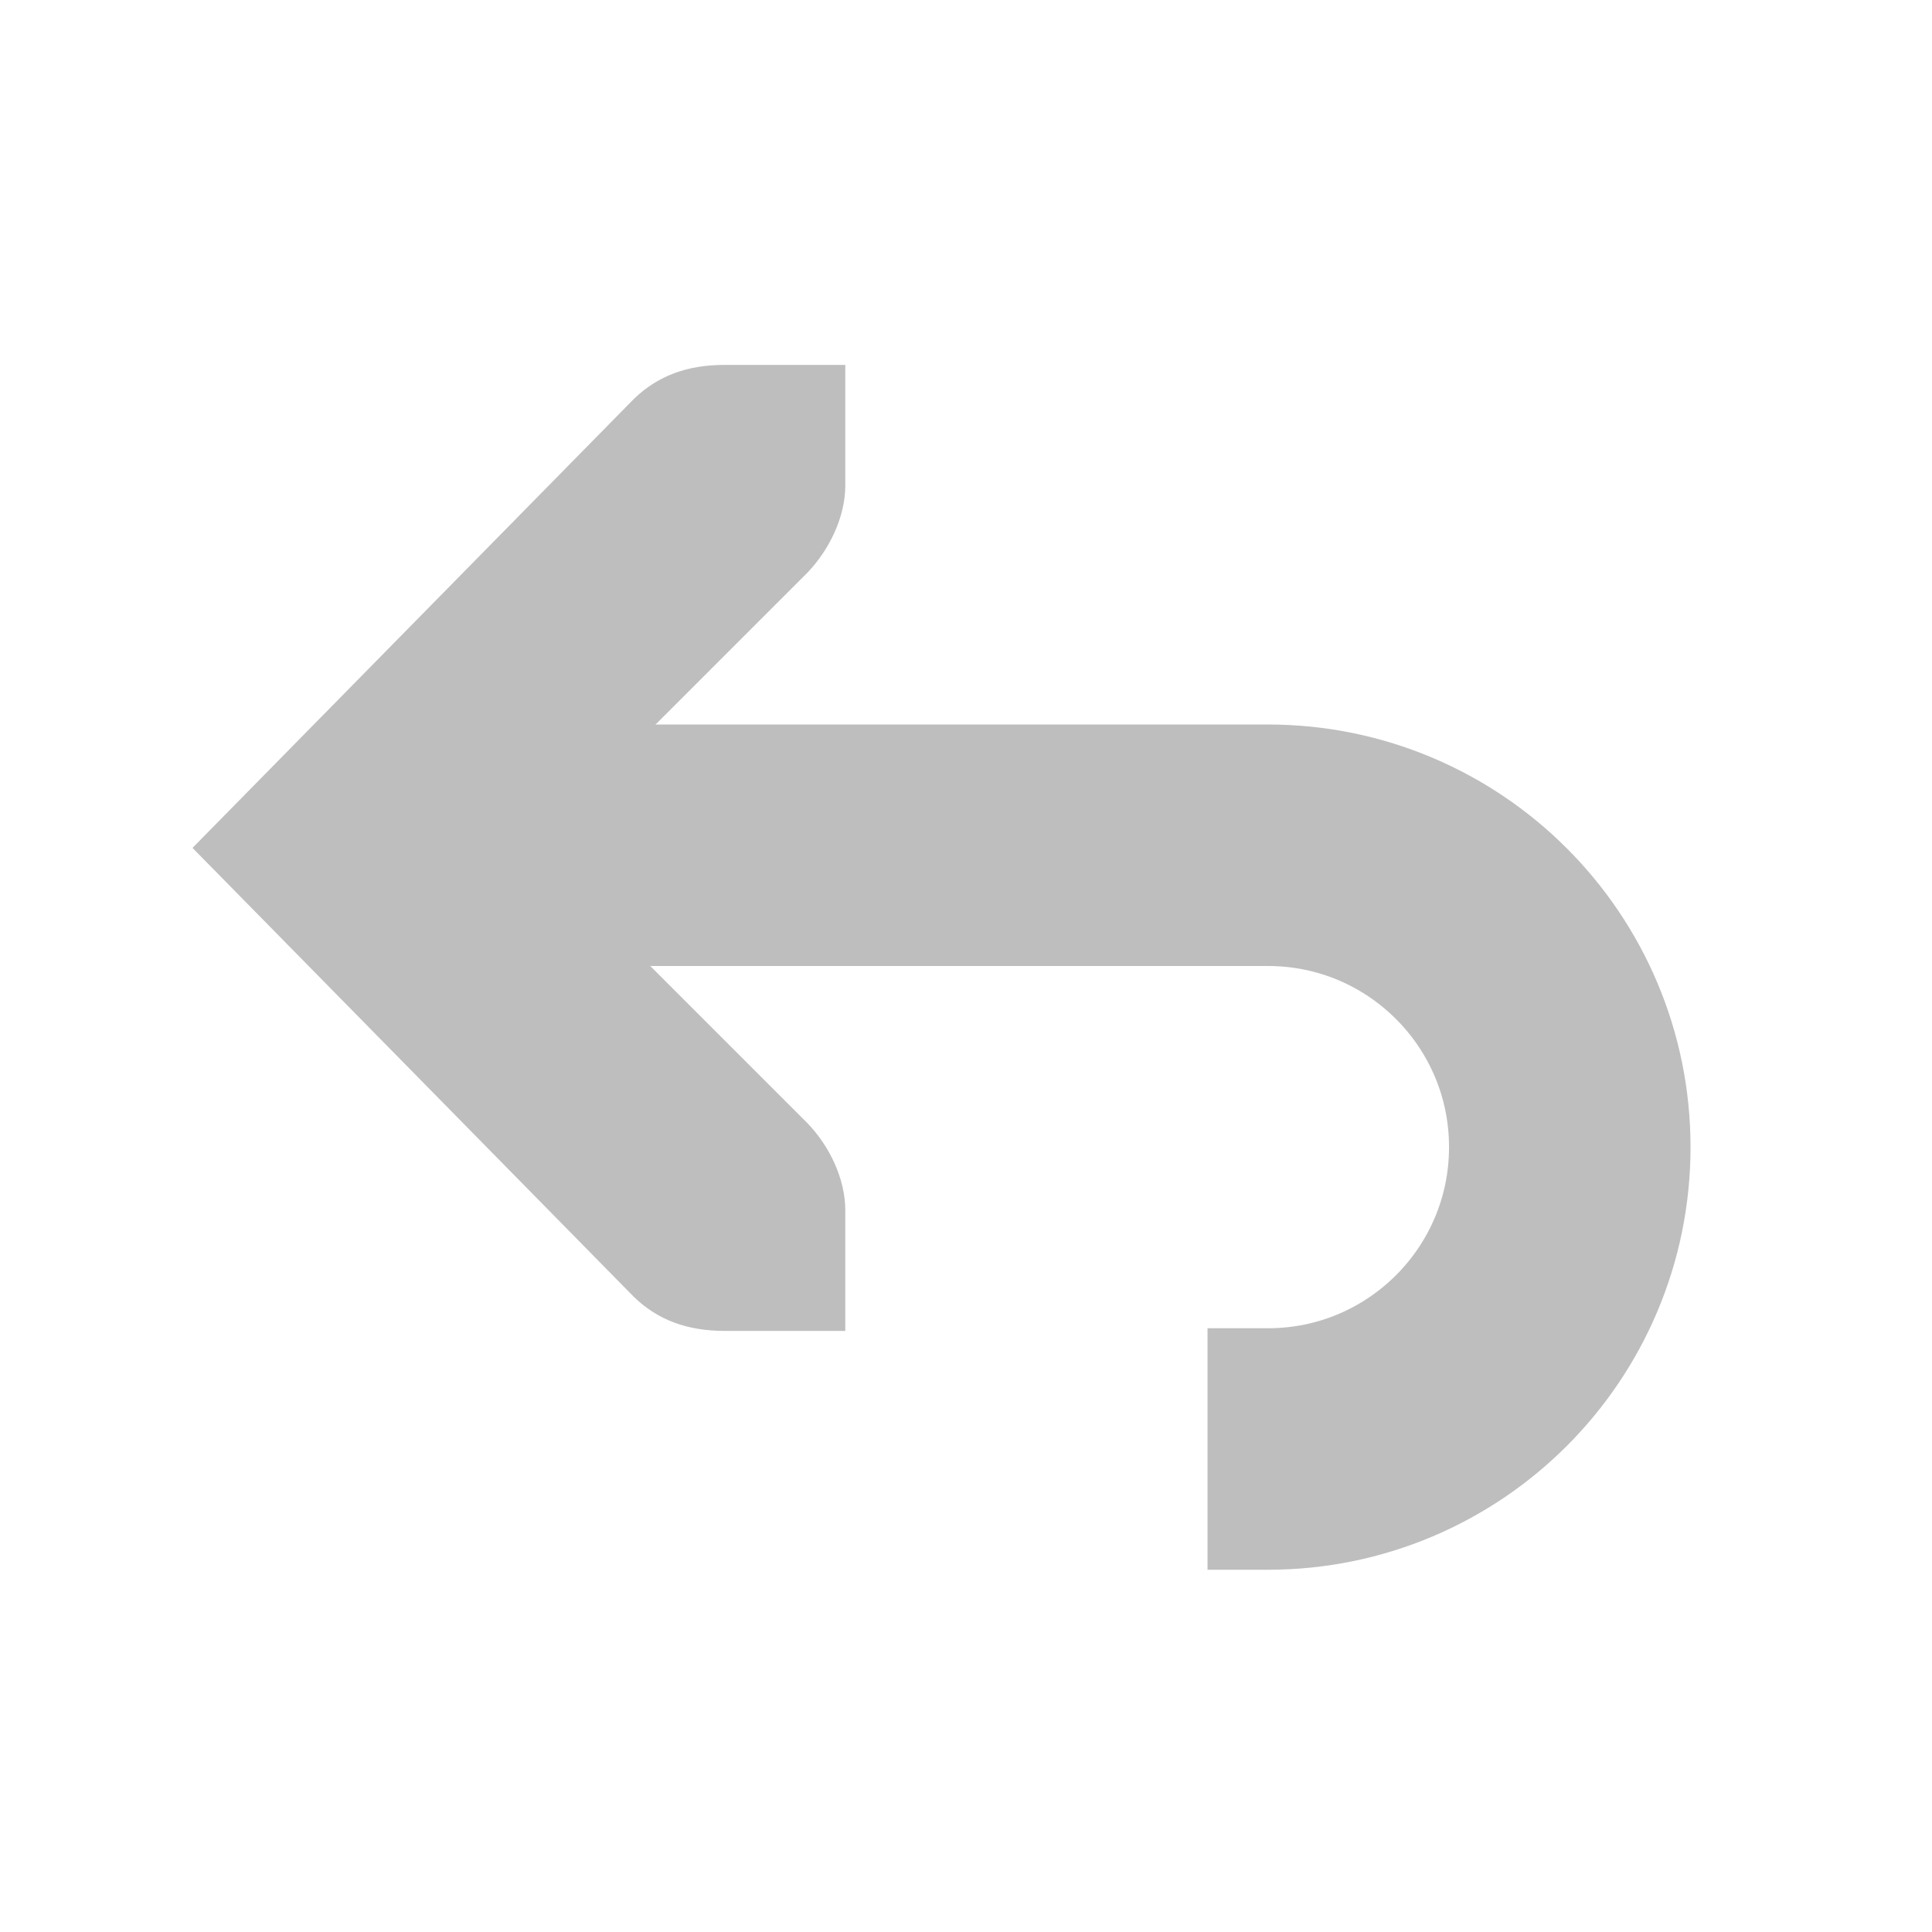
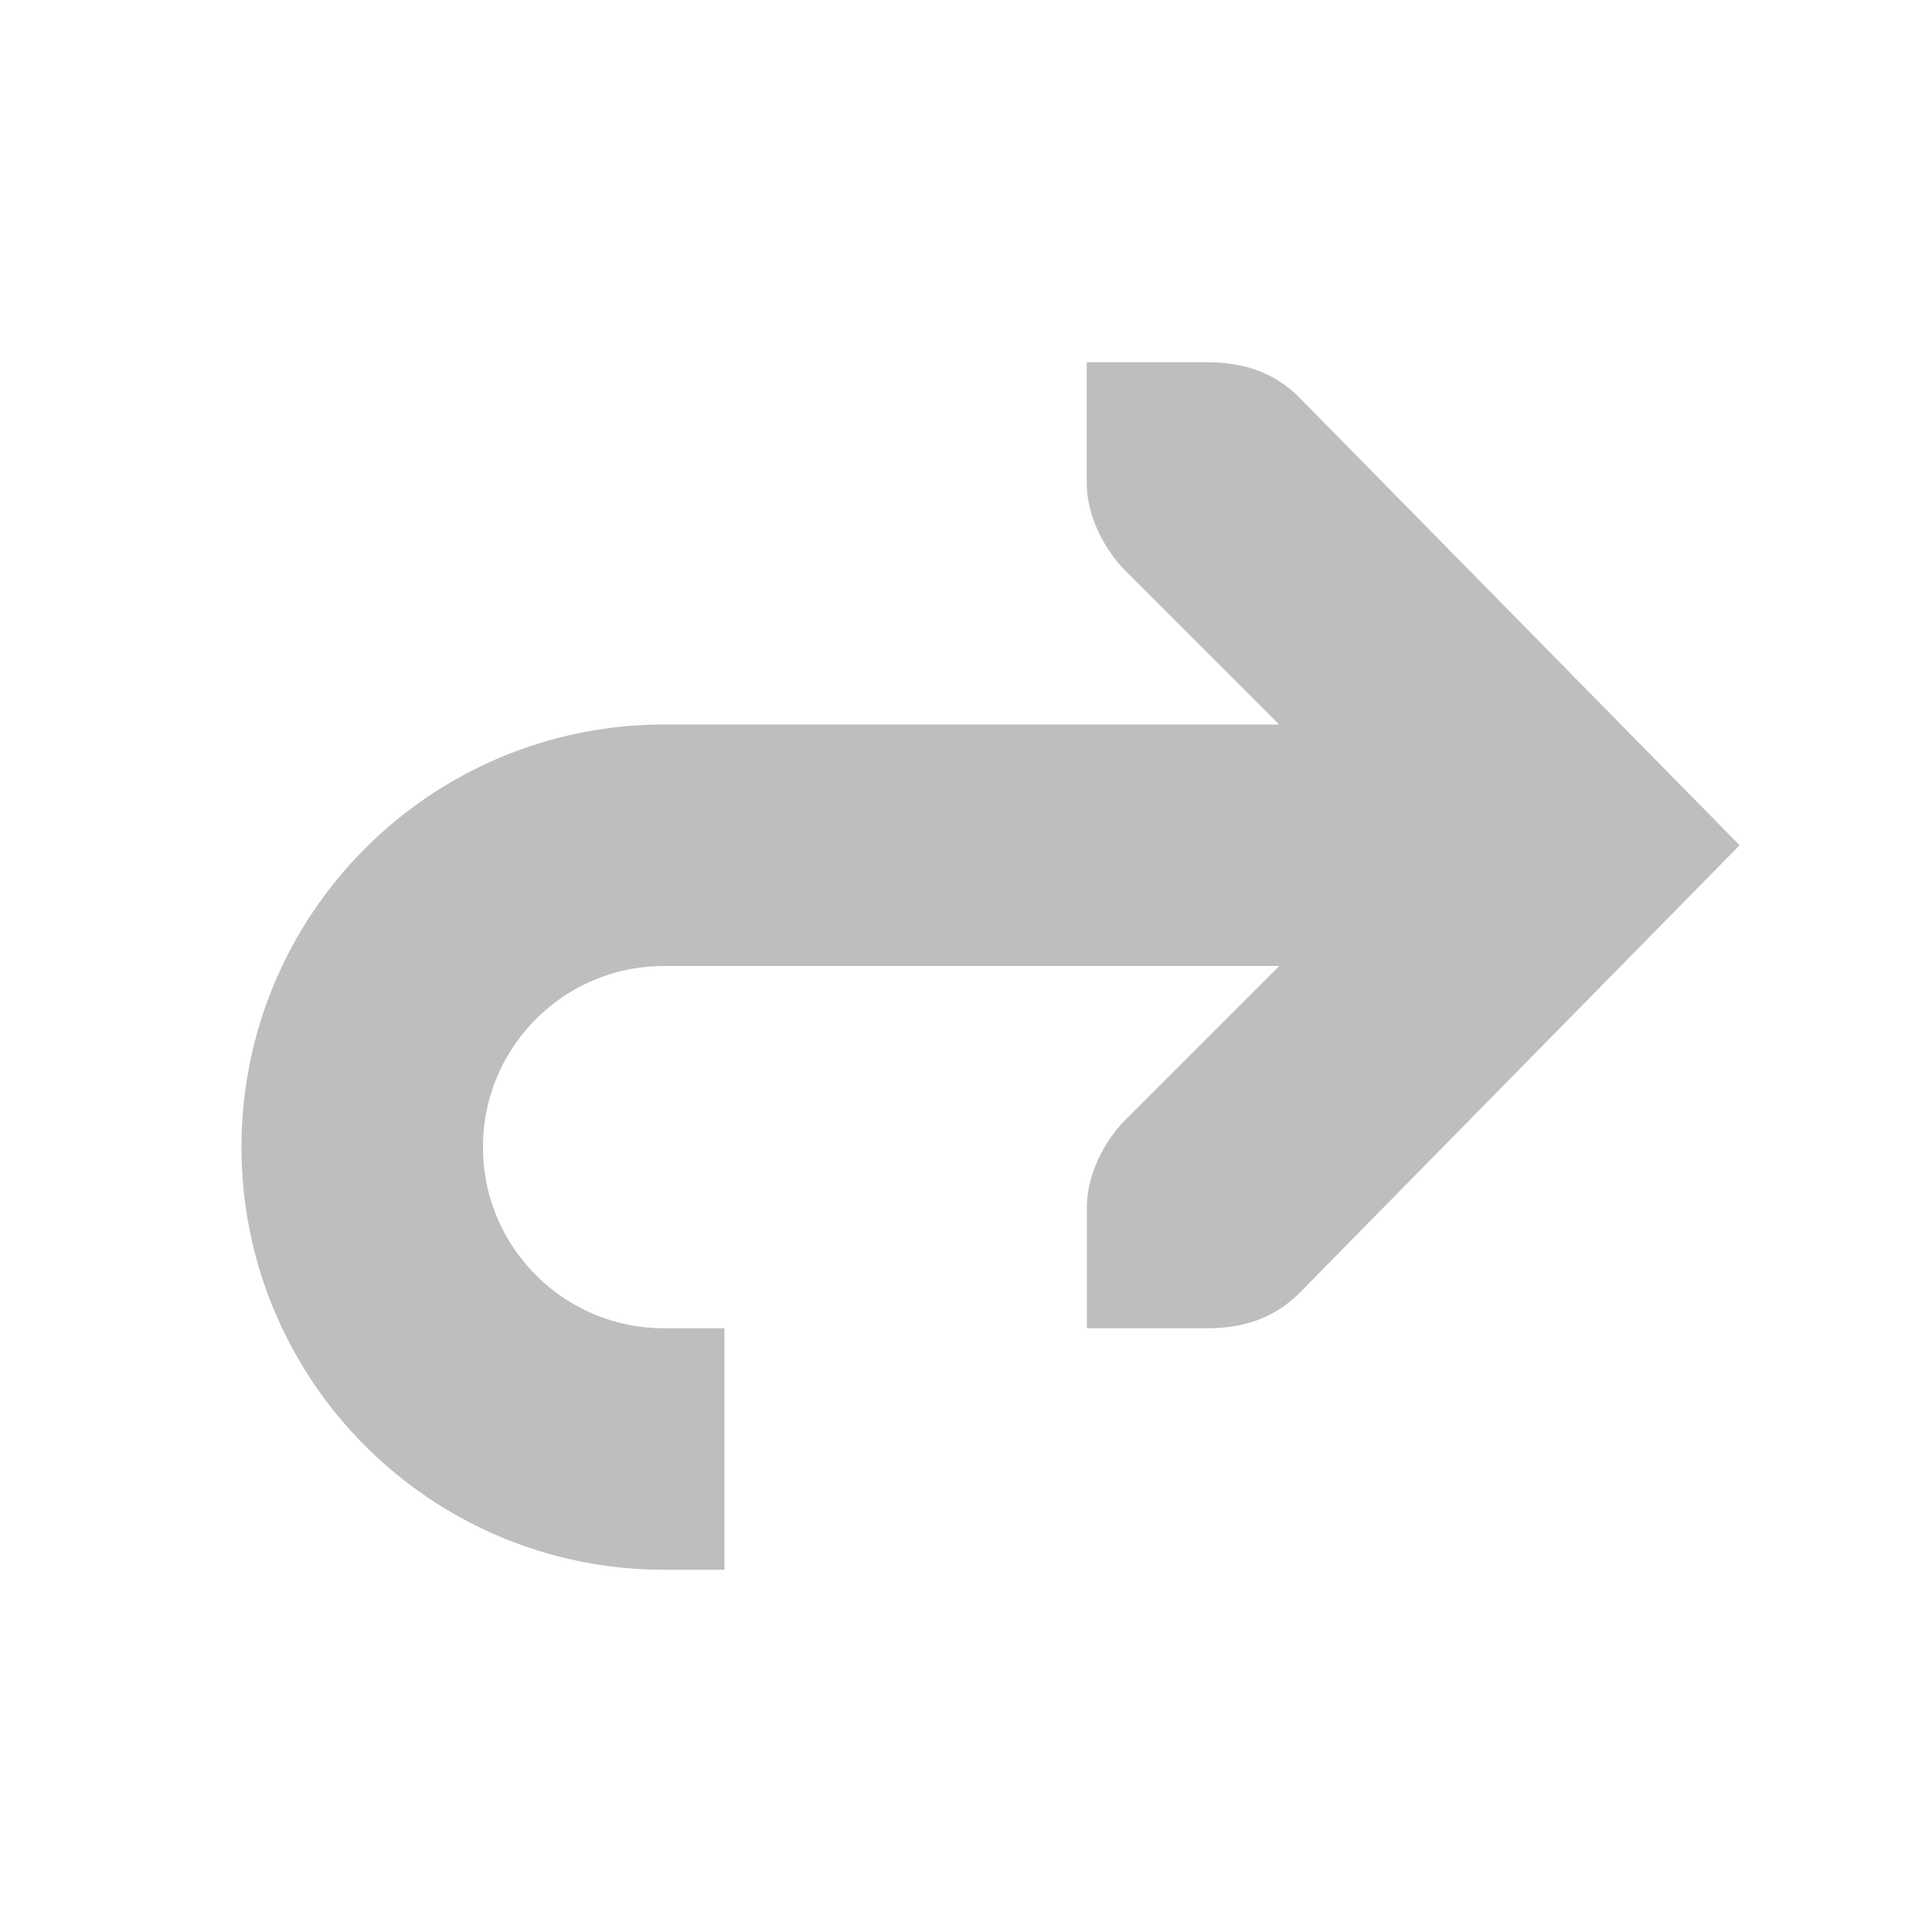
<svg xmlns="http://www.w3.org/2000/svg" width="16px" height="16px" id="svg5064" version="1.1">
  <defs id="defs5066" />
  <g id="layer1">
-     <g id="g35733-6-3" transform="matrix(1,0,0,-1,-19.99975,312)" style="display:inline">
-       <rect y="296" x="20" height="16" width="16" id="rect35735-0-1" style="color:#bebebe;fill:none;stroke:none;stroke-width:2;marker:none;visibility:visible;display:inline;overflow:visible" />
-       <g style="opacity:0.25" id="g35737-5-4" />
-       <path style="color:#000000;fill:none;stroke:#bebebe;stroke-width:2;stroke-linecap:butt;stroke-linejoin:miter;stroke-miterlimit:4;stroke-opacity:1;stroke-dashoffset:0;marker:none;visibility:visible;display:inline;overflow:visible;enable-background:accumulate" d="m 30,300 0.5,0 c 1.381,0 2.5,1.119 2.5,2.5 0,1.381 -1.119,2.5 -2.5,2.5 l -6.5,0" id="path35770-4-9" />
-       <path style="font-size:medium;font-style:normal;font-variant:normal;font-weight:normal;font-stretch:normal;text-indent:0;text-align:start;text-decoration:none;line-height:normal;letter-spacing:normal;word-spacing:normal;text-transform:none;direction:ltr;block-progression:tb;writing-mode:lr-tb;text-anchor:start;color:#bebebe;fill:#bebebe;fill-opacity:1;stroke:none;stroke-width:2;marker:none;visibility:visible;display:inline;overflow:visible;enable-background:accumulate;font-family:Bitstream Vera Sans;-inkscape-font-specification:Bitstream Vera Sans" d="m 27,308.978 0,-1 c 0,-0.257 -0.13,-0.528 -0.312,-0.719 l -2.281,-2.281 2.281,-2.281 c 0.183,-0.19 0.312,-0.462 0.312,-0.719 l 0,-1 -1,0 c -0.309,0 -0.552,0.09 -0.75,0.281 l -3.656,3.719 3.656,3.719 c 0.198,0.191 0.441,0.281 0.75,0.281 z" id="rect3217-6-2-2-4-85-2" />
+     <g id="g35733-6-3-4" transform="matrix(-1,0,0,-1,35.99975,312)" style="display:inline">
+       <rect y="296" x="20" height="16" width="16" id="rect35735-0-1-9" style="color:#bebebe;fill:none;stroke:none;stroke-width:2;marker:none;visibility:visible;display:inline;overflow:visible" />
+       <g style="opacity:0.25" id="g35737-5-4-2" />
+       <path style="color:#000000;fill:none;stroke:#bebebe;stroke-width:2;stroke-linecap:butt;stroke-linejoin:miter;stroke-miterlimit:4;stroke-opacity:1;stroke-dashoffset:0;marker:none;visibility:visible;display:inline;overflow:visible;enable-background:accumulate" d="m 30,300 0.5,0 c 1.381,0 2.5,1.119 2.5,2.5 0,1.381 -1.119,2.5 -2.5,2.5 l -6.5,0" id="path35770-4-9-4" />
+       <path id="rect3217-6-2-2-4-85" d="m 27,309 0,-1 c 0,-0.257 -0.13,-0.528 -0.312,-0.719 L 24.406,305 26.687,302.719 c 0.183,-0.19 0.312,-0.462 0.312,-0.719 l 0,-1 -1,0 c -0.309,0 -0.552,0.09 -0.75,0.281 L 21.593,305 25.25,308.719 C 25.447,308.91 25.69,309 26,309 z" style="font-size:medium;font-style:normal;font-variant:normal;font-weight:normal;font-stretch:normal;text-indent:0;text-align:start;text-decoration:none;line-height:normal;letter-spacing:normal;word-spacing:normal;text-transform:none;direction:ltr;block-progression:tb;writing-mode:lr-tb;text-anchor:start;color:#bebebe;fill:#bebebe;fill-opacity:1;stroke:none;stroke-width:2;marker:none;visibility:visible;display:inline;overflow:visible;enable-background:accumulate;font-family:Bitstream Vera Sans;-inkscape-font-specification:Bitstream Vera Sans" />
    </g>
-     <g style="display:inline" transform="matrix(2,0,0,-2,-19.9995,608)" id="g5114">
-       <rect style="color:#bebebe;fill:none;stroke:none;stroke-width:2;marker:none;visibility:visible;display:inline;overflow:visible" id="rect5116" width="16" height="16" x="20" y="296" />
-       <g id="g5118" style="opacity:0.25" />
-       <path id="path5120" d="m 30,300 0.5,0 c 1.381,0 2.5,1.119 2.5,2.5 0,1.381 -1.119,2.5 -2.5,2.5 l -6.5,0" style="color:#000000;fill:none;stroke:#bebebe;stroke-width:2;stroke-linecap:butt;stroke-linejoin:miter;stroke-miterlimit:4;stroke-opacity:1;stroke-dashoffset:0;marker:none;visibility:visible;display:inline;overflow:visible;enable-background:accumulate" />
-       <path id="path5122" d="m 27,308.978 0,-1 c 0,-0.257 -0.13,-0.528 -0.312,-0.719 l -2.281,-2.281 2.281,-2.281 c 0.183,-0.19 0.312,-0.462 0.312,-0.719 l 0,-1 -1,0 c -0.309,0 -0.552,0.09 -0.75,0.281 l -3.656,3.719 3.656,3.719 c 0.198,0.191 0.441,0.281 0.75,0.281 z" style="font-size:medium;font-style:normal;font-variant:normal;font-weight:normal;font-stretch:normal;text-indent:0;text-align:start;text-decoration:none;line-height:normal;letter-spacing:normal;word-spacing:normal;text-transform:none;direction:ltr;block-progression:tb;writing-mode:lr-tb;text-anchor:start;color:#bebebe;fill:#bebebe;fill-opacity:1;stroke:none;stroke-width:2;marker:none;visibility:visible;display:inline;overflow:visible;enable-background:accumulate;font-family:Bitstream Vera Sans;-inkscape-font-specification:Bitstream Vera Sans" />
+     <g style="display:inline" transform="matrix(-2,0,0,-2,91.9995,608)" id="g5173">
+       <rect style="color:#bebebe;fill:none;stroke:none;stroke-width:2;marker:none;visibility:visible;display:inline;overflow:visible" id="rect5175" width="16" height="16" x="20" y="296" />
+       <g id="g5177" style="opacity:0.25" />
+       <path id="path5179" d="m 30,300 0.5,0 c 1.381,0 2.5,1.119 2.5,2.5 0,1.381 -1.119,2.5 -2.5,2.5 l -6.5,0" style="color:#000000;fill:none;stroke:#bebebe;stroke-width:2;stroke-linecap:butt;stroke-linejoin:miter;stroke-miterlimit:4;stroke-opacity:1;stroke-dashoffset:0;marker:none;visibility:visible;display:inline;overflow:visible;enable-background:accumulate" />
+       <path style="font-size:medium;font-style:normal;font-variant:normal;font-weight:normal;font-stretch:normal;text-indent:0;text-align:start;text-decoration:none;line-height:normal;letter-spacing:normal;word-spacing:normal;text-transform:none;direction:ltr;block-progression:tb;writing-mode:lr-tb;text-anchor:start;color:#bebebe;fill:#bebebe;fill-opacity:1;stroke:none;stroke-width:2;marker:none;visibility:visible;display:inline;overflow:visible;enable-background:accumulate;font-family:Bitstream Vera Sans;-inkscape-font-specification:Bitstream Vera Sans" d="m 27,309 0,-1 c 0,-0.257 -0.13,-0.528 -0.312,-0.719 L 24.406,305 26.687,302.719 c 0.183,-0.19 0.312,-0.462 0.312,-0.719 l 0,-1 -1,0 c -0.309,0 -0.552,0.09 -0.75,0.281 L 21.593,305 25.25,308.719 C 25.447,308.91 25.69,309 26,309 z" id="path5181" />
    </g>
  </g>
</svg>
